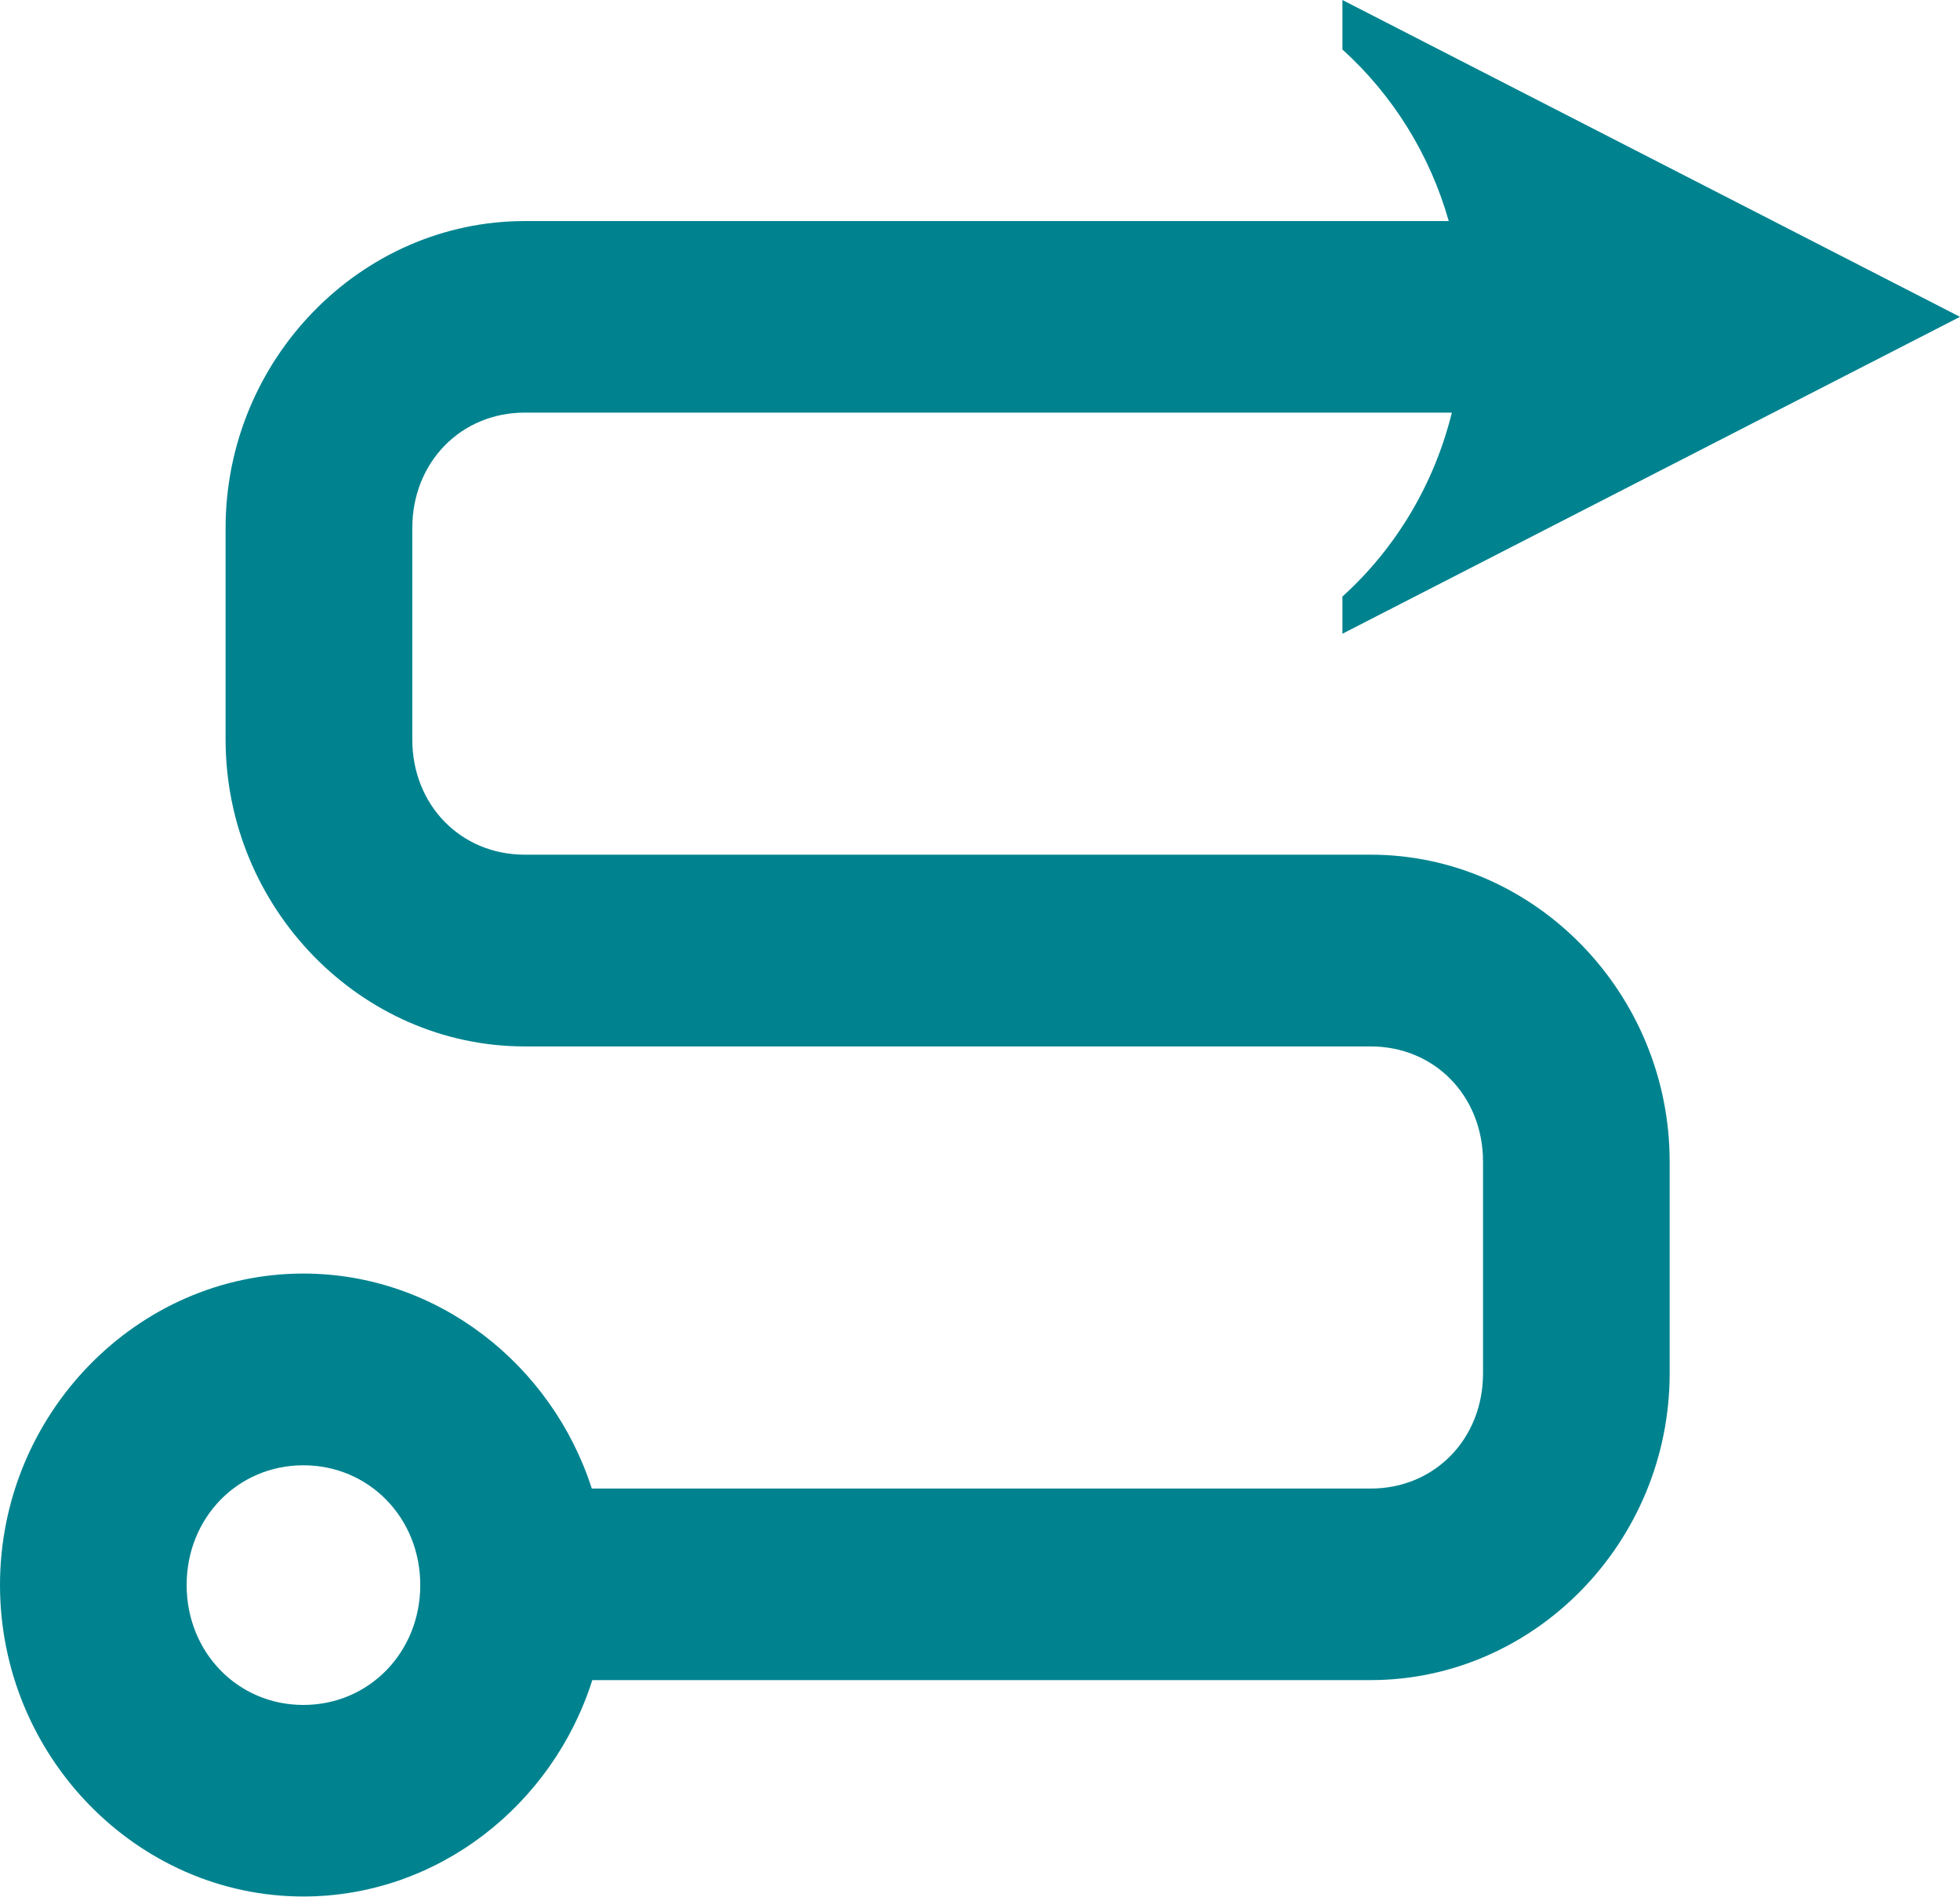
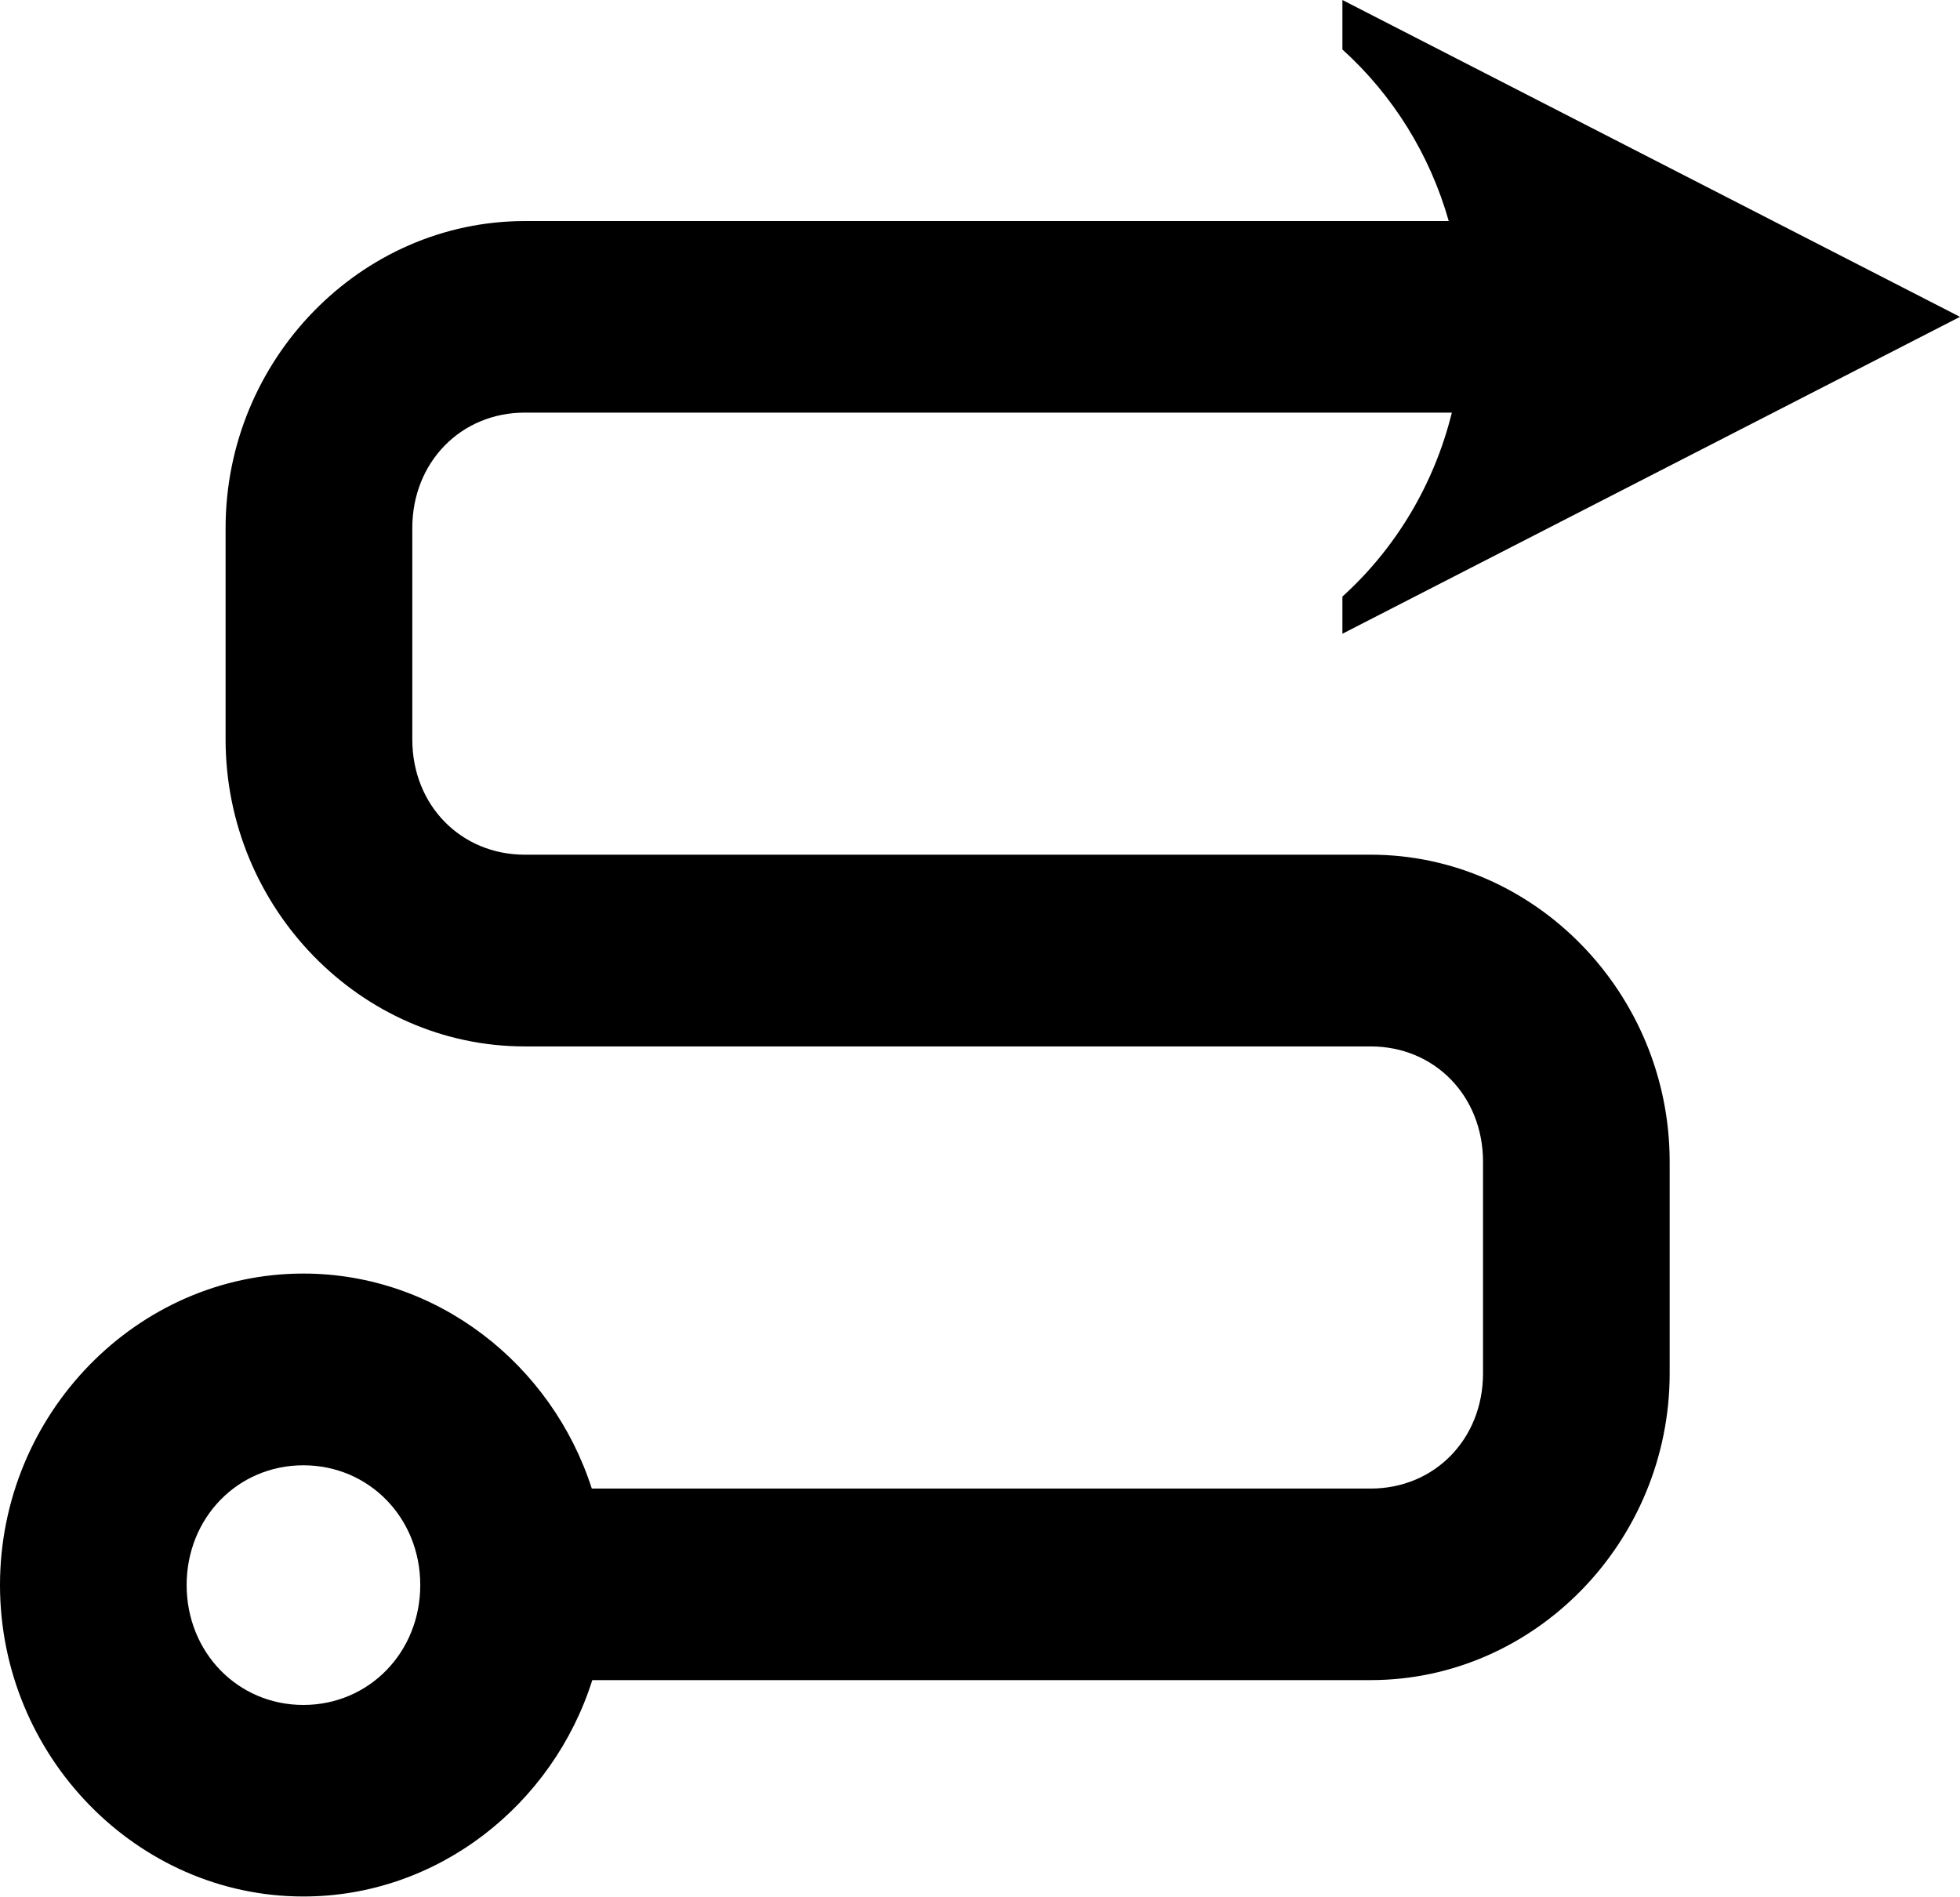
<svg xmlns="http://www.w3.org/2000/svg" width="31" height="30" viewBox="0 0 31 30" fill="none">
-   <path fill-rule="evenodd" clip-rule="evenodd" d="M21.232 0V0.783C22.032 1.506 22.616 2.447 22.914 3.497H8.3C5.704 3.497 3.568 5.689 3.568 8.353V11.697C3.568 14.361 5.704 16.553 8.3 16.553H13.035H16.942H21.679C22.691 16.553 23.456 17.338 23.456 18.377V21.724C23.456 22.762 22.691 23.547 21.679 23.547H9.36C8.728 21.582 6.914 20.146 4.798 20.146C2.165 20.146 0 22.371 0 25.073C0 27.776 2.165 30 4.798 30C6.922 30 8.742 28.554 9.368 26.577H21.679C24.275 26.577 26.408 24.388 26.408 21.724V18.377C26.408 15.713 24.275 13.52 21.679 13.52H16.942H13.035H8.3C7.288 13.52 6.521 12.735 6.521 11.697V8.353C6.521 7.315 7.288 6.527 8.3 6.527H22.963C22.685 7.654 22.081 8.669 21.232 9.437V10.025L31 5.012L21.232 0ZM4.798 23.179C5.836 23.179 6.647 24.009 6.647 25.073C6.647 26.138 5.836 26.97 4.798 26.97C3.761 26.97 2.952 26.138 2.952 25.073C2.952 24.009 3.761 23.179 4.798 23.179Z" fill="#00838F" />
+   <path fill-rule="evenodd" clip-rule="evenodd" d="M21.232 0V0.783C22.032 1.506 22.616 2.447 22.914 3.497H8.3C5.704 3.497 3.568 5.689 3.568 8.353V11.697C3.568 14.361 5.704 16.553 8.3 16.553H13.035H16.942H21.679C22.691 16.553 23.456 17.338 23.456 18.377V21.724C23.456 22.762 22.691 23.547 21.679 23.547H9.36C8.728 21.582 6.914 20.146 4.798 20.146C2.165 20.146 0 22.371 0 25.073C0 27.776 2.165 30 4.798 30C6.922 30 8.742 28.554 9.368 26.577H21.679C24.275 26.577 26.408 24.388 26.408 21.724V18.377C26.408 15.713 24.275 13.52 21.679 13.52H16.942H13.035H8.3C7.288 13.52 6.521 12.735 6.521 11.697V8.353C6.521 7.315 7.288 6.527 8.3 6.527H22.963C22.685 7.654 22.081 8.669 21.232 9.437V10.025L31 5.012L21.232 0ZM4.798 23.179C5.836 23.179 6.647 24.009 6.647 25.073C6.647 26.138 5.836 26.97 4.798 26.97C3.761 26.97 2.952 26.138 2.952 25.073C2.952 24.009 3.761 23.179 4.798 23.179Z" fill="currentColor" />
</svg>
